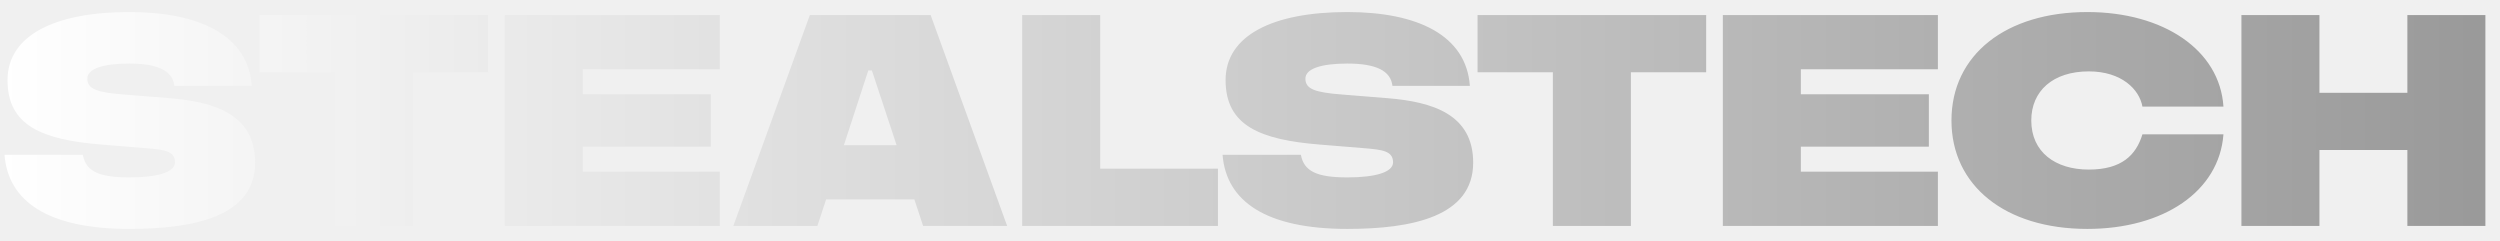
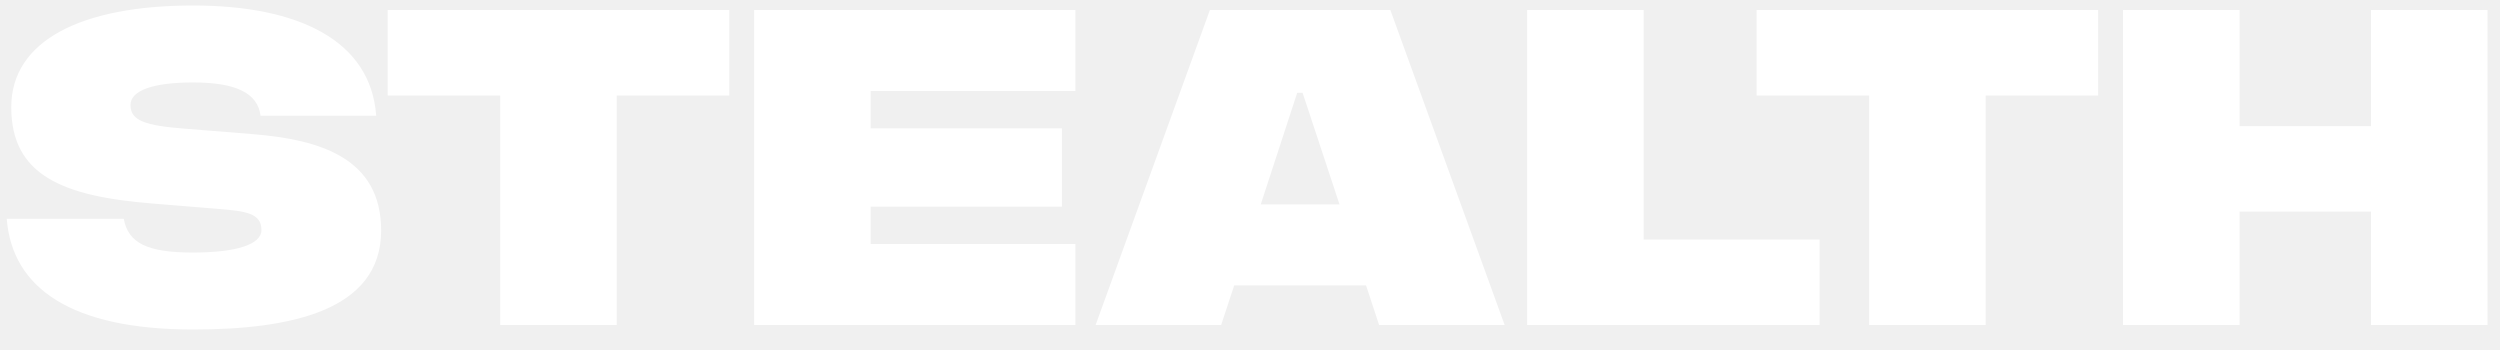
- <svg xmlns="http://www.w3.org/2000/svg" width="166" height="16" viewBox="0 0 166 16" fill="none">
-   <path d="M0.3 10.28H5.5C5.7 11.36 6.54 11.78 8.58 11.78C10.5 11.78 11.62 11.42 11.62 10.78C11.62 10.02 10.9 9.94 9.7 9.84L6.76 9.6C2.78 9.28 0.5 8.34 0.5 5.32C0.5 2.36 3.62 0.8 8.58 0.8C13.28 0.8 16.48 2.36 16.72 5.7H11.58C11.46 4.7 10.5 4.22 8.58 4.22C6.8 4.22 5.8 4.58 5.8 5.22C5.8 5.92 6.44 6.14 8.28 6.28L11.26 6.52C14.22 6.76 16.94 7.58 16.94 10.8C16.94 14.38 12.88 15.2 8.58 15.2C3.2 15.2 0.54 13.38 0.3 10.28ZM22.231 4.8H17.231V1H32.411V4.8H27.411V15H22.231V4.8ZM47.797 15H33.517V1H47.797V4.6H38.697V6.26H47.197V9.74H38.697V11.4H47.797V15ZM54.854 13.24L54.274 15H48.694L53.774 1H61.794L66.874 15H61.294L60.714 13.24H54.854ZM57.654 4.68L56.034 9.64H59.534L57.894 4.68H57.654ZM73.053 1V11.2H80.873V15H67.873V1H73.053ZM81.179 10.28H86.379C86.579 11.36 87.419 11.78 89.459 11.78C91.379 11.78 92.499 11.42 92.499 10.78C92.499 10.02 91.779 9.94 90.579 9.84L87.639 9.6C83.659 9.28 81.379 8.34 81.379 5.32C81.379 2.36 84.499 0.8 89.459 0.8C94.159 0.8 97.359 2.36 97.599 5.7H92.459C92.339 4.7 91.379 4.22 89.459 4.22C87.679 4.22 86.679 4.58 86.679 5.22C86.679 5.92 87.319 6.14 89.159 6.28L92.139 6.52C95.099 6.76 97.819 7.58 97.819 10.8C97.819 14.38 93.759 15.2 89.459 15.2C84.079 15.2 81.419 13.38 81.179 10.28ZM103.11 4.8H98.11V1H113.29V4.8H108.29V15H103.11V4.8ZM128.676 15H114.396V1H128.676V4.6H119.576V6.26H128.076V9.74H119.576V11.4H128.676V15ZM129.577 8C129.577 3.62 133.217 0.8 138.597 0.8C143.657 0.8 147.397 3.32 147.637 7.08H142.257C142.057 5.94 140.877 4.74 138.697 4.74C136.317 4.74 134.877 6.04 134.877 8C134.877 10.1 136.477 11.26 138.697 11.26C140.877 11.26 141.837 10.3 142.257 8.92H147.637C147.357 12.7 143.677 15.2 138.597 15.2C133.137 15.2 129.577 12.32 129.577 8ZM154.01 15H148.83V1H154.01V6.16H159.85V1H165.03V15H159.85V9.96H154.01V15Z" fill="url(#paint0_linear_213_417)" />
-   <defs>
-     <linearGradient id="paint0_linear_213_417" x1="0" y1="8" x2="166" y2="8" gradientUnits="userSpaceOnUse">
-       <stop stop-color="white" />
-       <stop offset="1" stop-color="#999999" />
-     </linearGradient>
-   </defs>
+ <svg xmlns="http://www.w3.org/2000/svg" width="100" height="14" viewBox="0 0 100 14" fill="none">
+   <path d="M0.27 8.752H4.95C5.13 9.724 5.886 10.102 7.722 10.102C9.45 10.102 10.458 9.778 10.458 9.202C10.458 8.518 9.81 8.446 8.73 8.356L6.084 8.14C2.502 7.852 0.45 7.006 0.45 4.288C0.45 1.624 3.258 0.22 7.722 0.22C11.952 0.22 14.832 1.624 15.048 4.63H10.422C10.314 3.73 9.45 3.298 7.722 3.298C6.12 3.298 5.22 3.622 5.22 4.198C5.22 4.828 5.796 5.026 7.452 5.152L10.134 5.368C12.798 5.584 15.246 6.322 15.246 9.22C15.246 12.442 11.592 13.18 7.722 13.18C2.88 13.18 0.486 11.542 0.27 8.752ZM20.008 3.82H15.508V0.4H29.17V3.82H24.67V13H20.008V3.82ZM43.017 13H30.166V0.4H43.017V3.64H34.828V5.134H42.477V8.266H34.828V9.76H43.017V13ZM49.368 11.416L48.846 13H43.824L48.396 0.4H55.614L60.186 13H55.164L54.642 11.416H49.368ZM51.888 3.712L50.43 8.176H53.58L52.104 3.712H51.888ZM65.747 0.4V9.58H72.785V13H61.085V0.4H65.747ZM74.764 3.82H70.264V0.4H83.926V3.82H79.426V13H74.764V3.82ZM89.583 13H84.921V0.4H89.583V5.044H94.839V0.4H99.501V13H94.839V8.464H89.583V13Z" fill="white" />
</svg>
